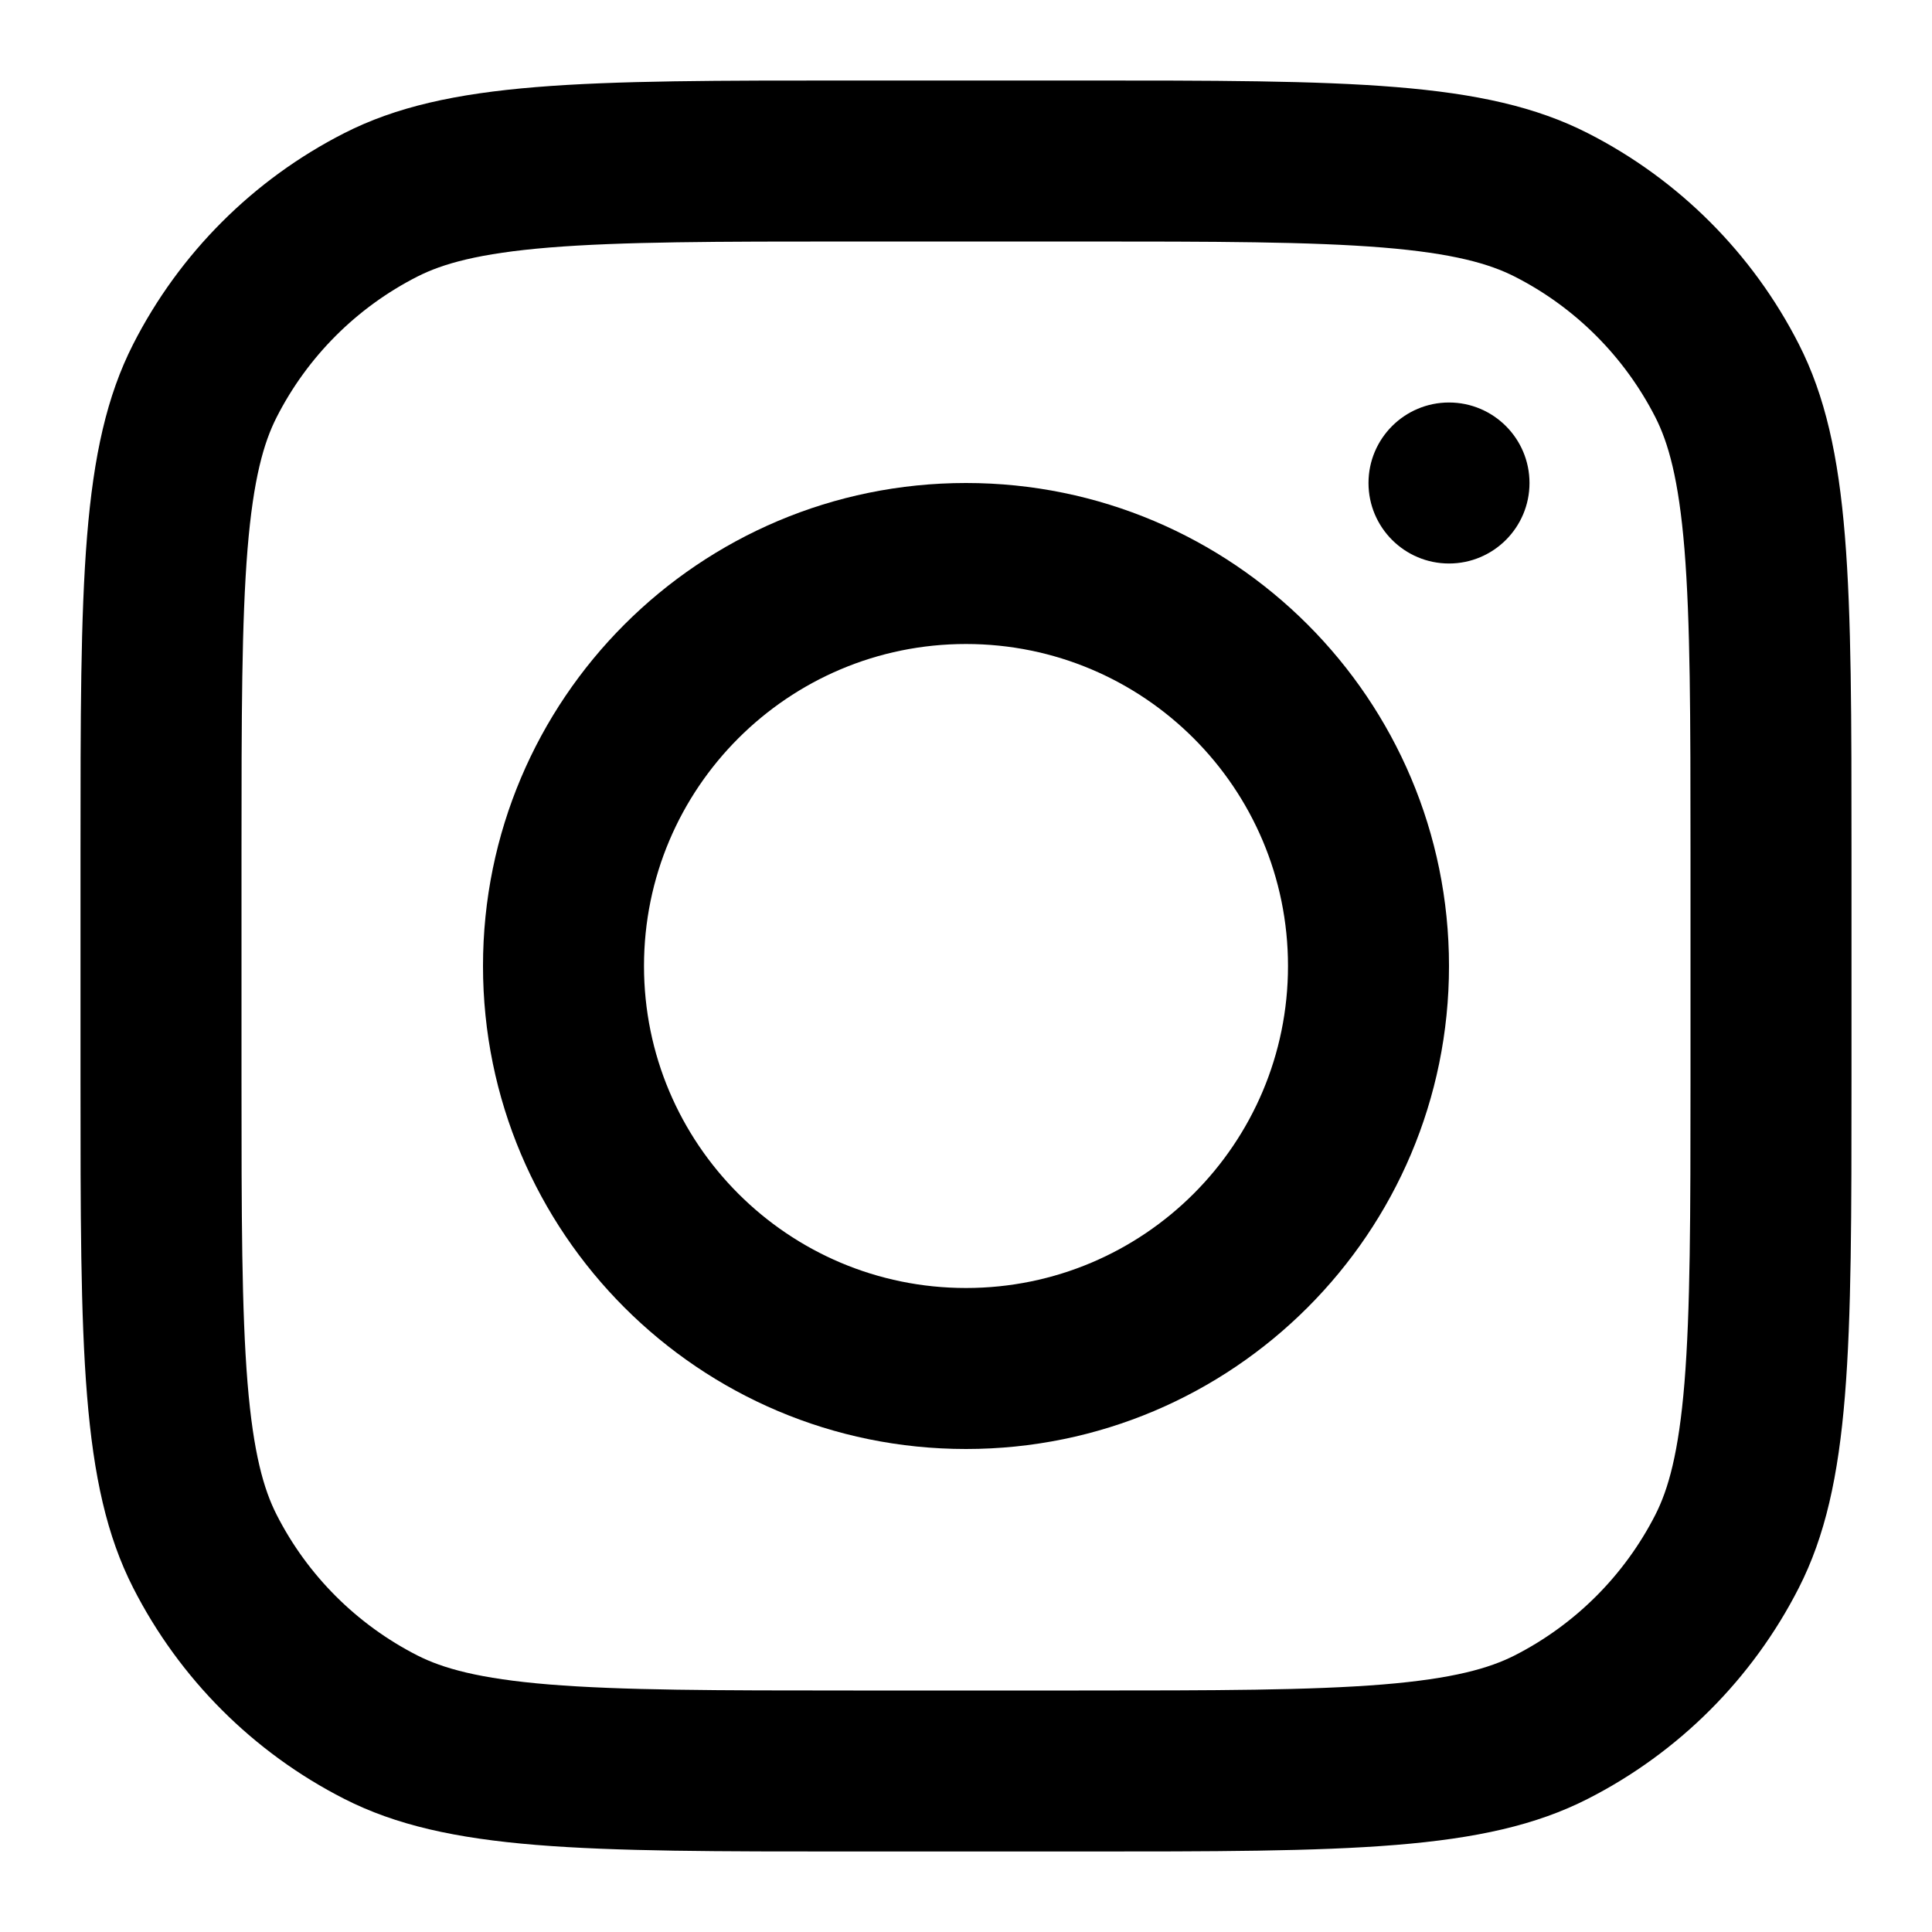
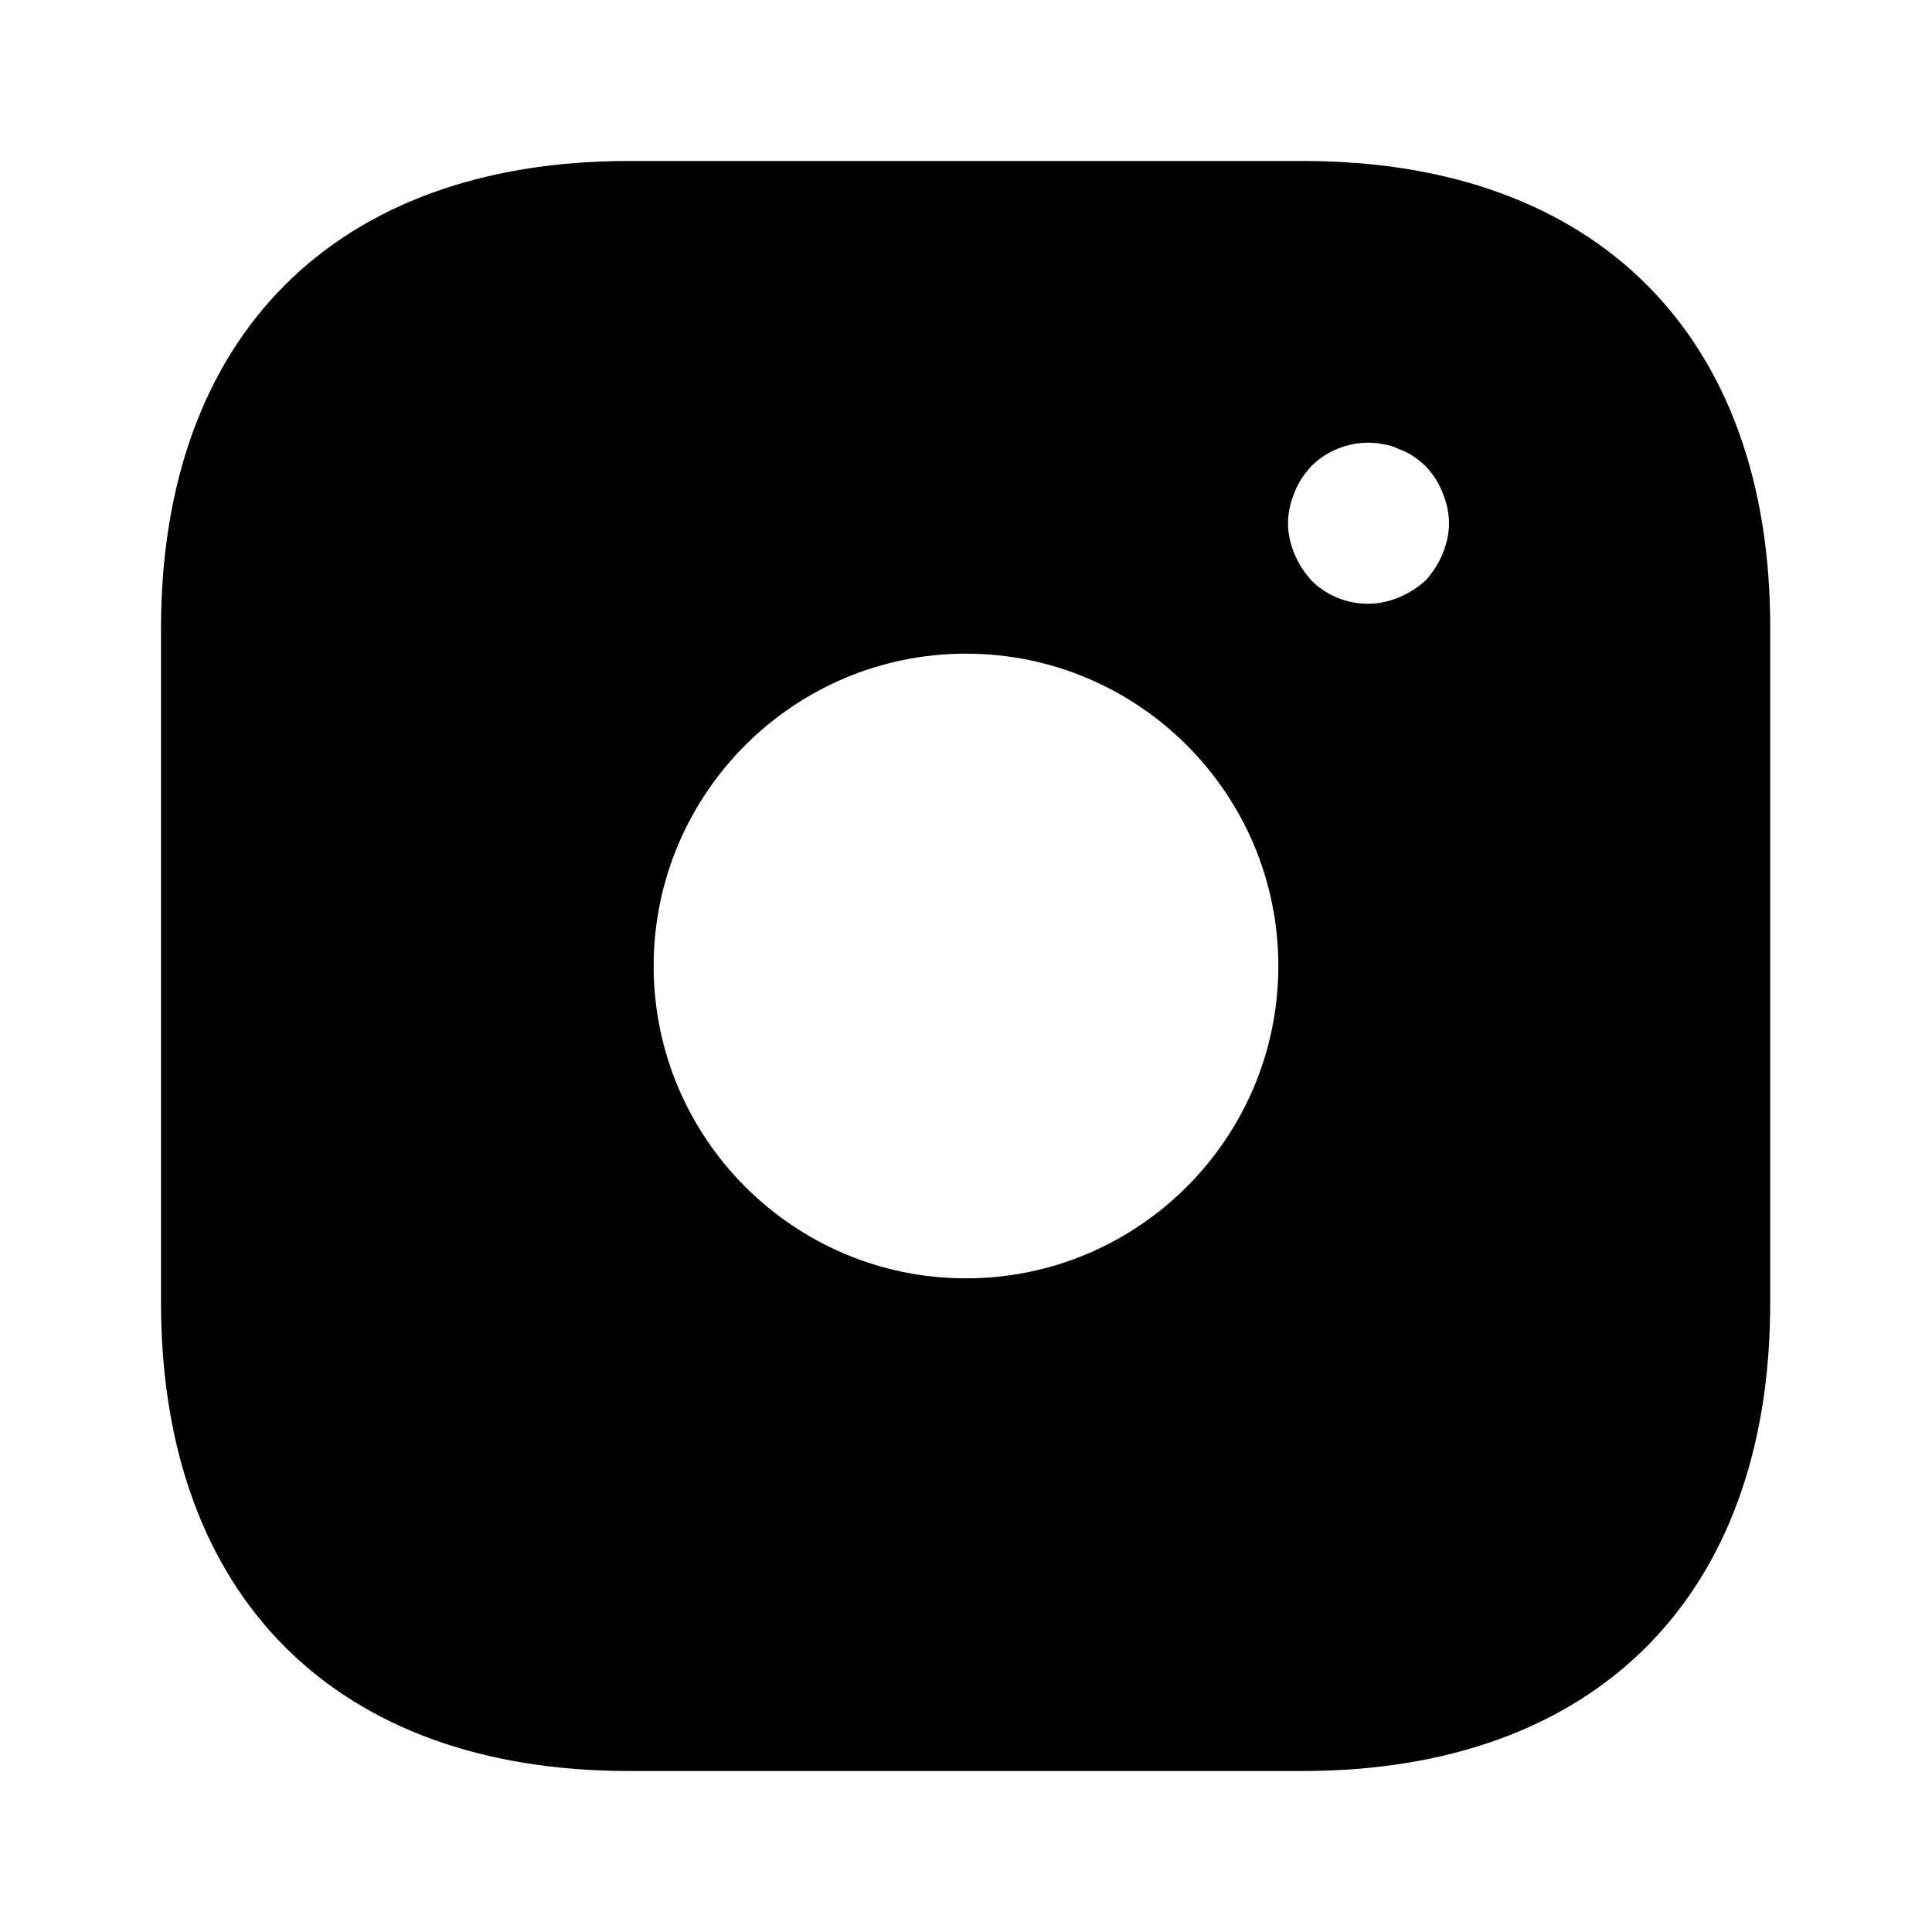
<svg xmlns="http://www.w3.org/2000/svg" width="20" height="20" viewBox="0 0 24 24" fill="none">
-   <path fill-rule="evenodd" clip-rule="evenodd" d="M12 18C15.314 18 18 15.314 18 12C18 8.686 15.314 6 12 6C8.686 6 6 8.686 6 12C6 15.314 8.686 18 12 18ZM12 16C14.209 16 16 14.209 16 12C16 9.791 14.209 8 12 8C9.791 8 8 9.791 8 12C8 14.209 9.791 16 12 16Z" fill="currentColor" />
-   <path d="M18 5C17.448 5 17 5.448 17 6C17 6.552 17.448 7 18 7C18.552 7 19 6.552 19 6C19 5.448 18.552 5 18 5Z" fill="currentColor" />
-   <path fill-rule="evenodd" clip-rule="evenodd" d="M1.654 4.276C1 5.56 1 7.24 1 10.6V13.4C1 16.76 1 18.441 1.654 19.724C2.229 20.853 3.147 21.771 4.276 22.346C5.56 23 7.24 23 10.6 23H13.4C16.76 23 18.441 23 19.724 22.346C20.853 21.771 21.771 20.853 22.346 19.724C23 18.441 23 16.76 23 13.4V10.6C23 7.24 23 5.56 22.346 4.276C21.771 3.147 20.853 2.229 19.724 1.654C18.441 1 16.76 1 13.4 1H10.6C7.24 1 5.56 1 4.276 1.654C3.147 2.229 2.229 3.147 1.654 4.276ZM13.4 3H10.6C8.887 3 7.722 3.002 6.822 3.075C5.945 3.147 5.497 3.277 5.184 3.436C4.431 3.819 3.819 4.431 3.436 5.184C3.277 5.497 3.147 5.945 3.075 6.822C3.002 7.722 3 8.887 3 10.6V13.4C3 15.113 3.002 16.278 3.075 17.178C3.147 18.055 3.277 18.503 3.436 18.816C3.819 19.569 4.431 20.18 5.184 20.564C5.497 20.723 5.945 20.853 6.822 20.925C7.722 20.998 8.887 21 10.6 21H13.4C15.113 21 16.278 20.998 17.178 20.925C18.055 20.853 18.503 20.723 18.816 20.564C19.569 20.18 20.18 19.569 20.564 18.816C20.723 18.503 20.853 18.055 20.925 17.178C20.998 16.278 21 15.113 21 13.4V10.6C21 8.887 20.998 7.722 20.925 6.822C20.853 5.945 20.723 5.497 20.564 5.184C20.18 4.431 19.569 3.819 18.816 3.436C18.503 3.277 18.055 3.147 17.178 3.075C16.278 3.002 15.113 3 13.4 3Z" fill="currentColor" />
+   <path d="M16.19 2H7.81C4.17 2 2 4.17 2 7.81V16.18C2 19.83 4.17 22 7.81 22H16.18C19.82 22 21.99 19.83 21.99 16.19V7.81C22 4.17 19.83 2 16.19 2ZM12 15.88C9.86 15.88 8.12 14.14 8.12 12C8.12 9.86 9.86 8.12 12 8.12C14.14 8.12 15.88 9.86 15.88 12C15.88 14.14 14.14 15.88 12 15.88ZM17.92 6.88C17.87 7 17.8 7.11 17.71 7.21C17.61 7.3 17.5 7.37 17.38 7.42C17.26 7.47 17.13 7.5 17 7.5C16.73 7.5 16.48 7.4 16.29 7.21C16.2 7.11 16.13 7 16.08 6.88C16.03 6.76 16 6.63 16 6.5C16 6.37 16.03 6.24 16.08 6.12C16.13 5.99 16.2 5.89 16.29 5.79C16.52 5.56 16.87 5.45 17.19 5.52C17.26 5.53 17.32 5.55 17.38 5.58C17.44 5.6 17.5 5.63 17.56 5.67C17.61 5.7 17.66 5.75 17.71 5.79C17.8 5.89 17.87 5.99 17.92 6.12C17.97 6.24 18 6.37 18 6.5C18 6.63 17.97 6.76 17.92 6.88Z" fill="currentColor" />
</svg>
